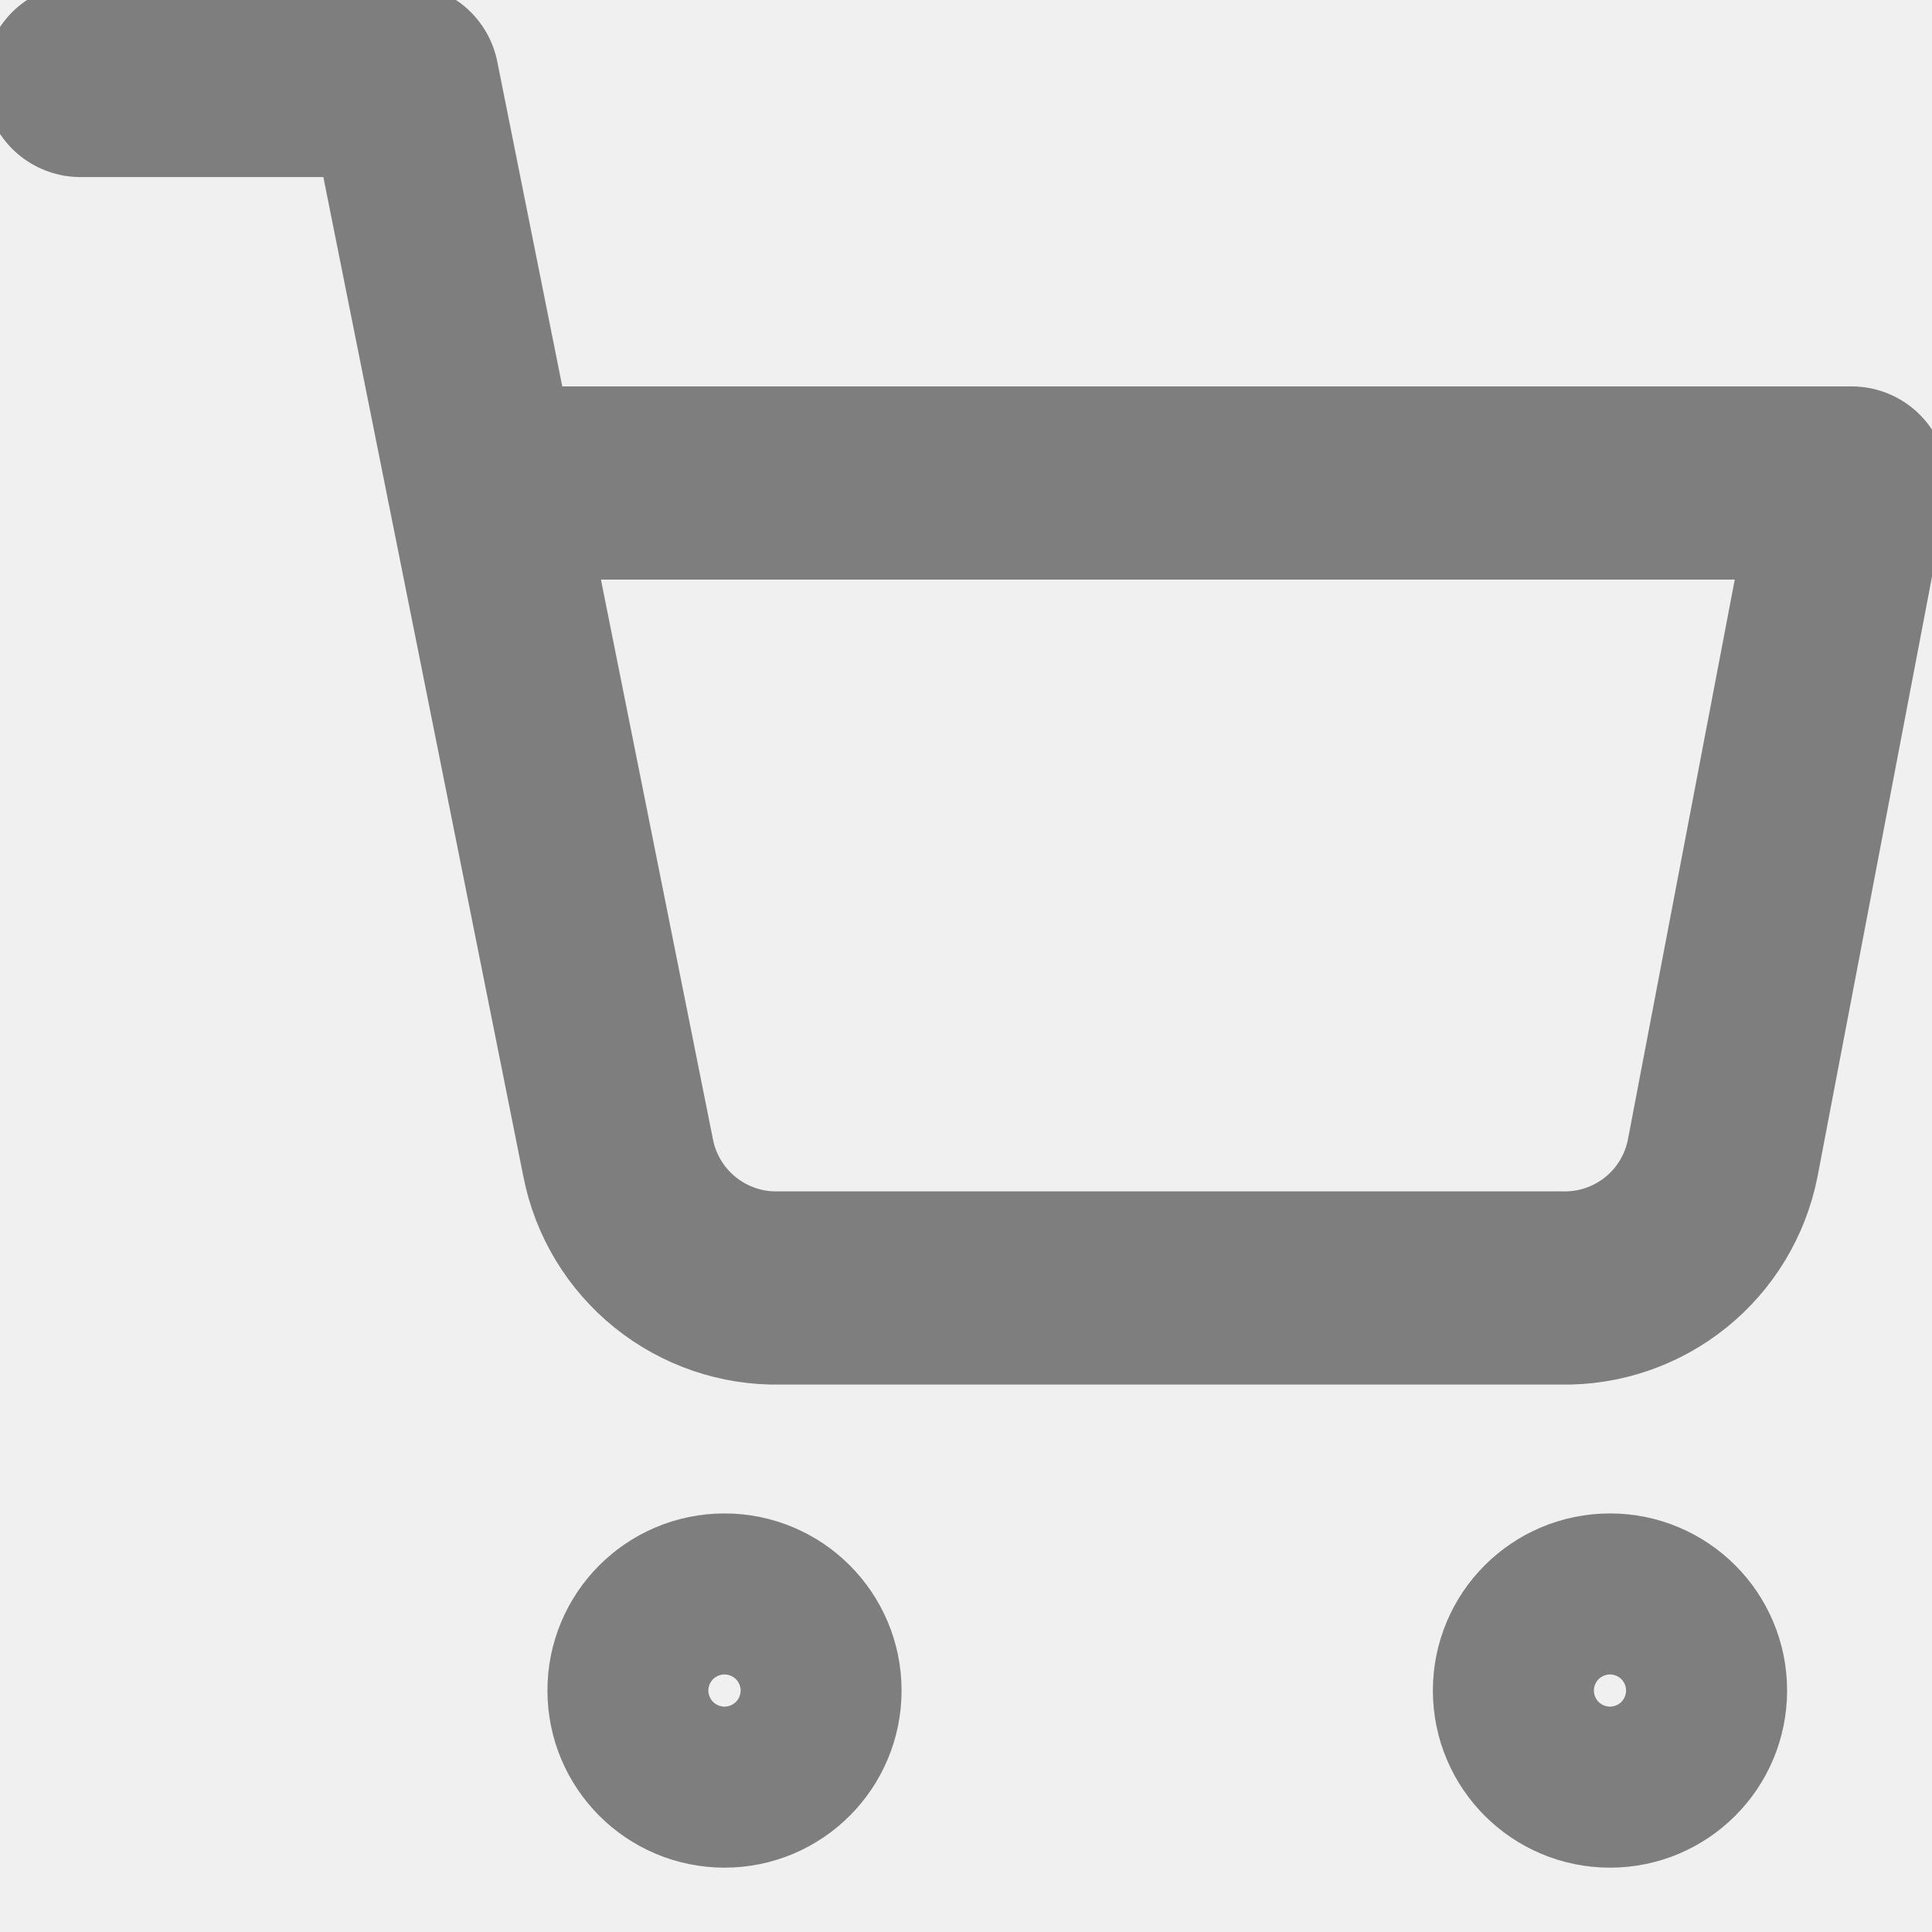
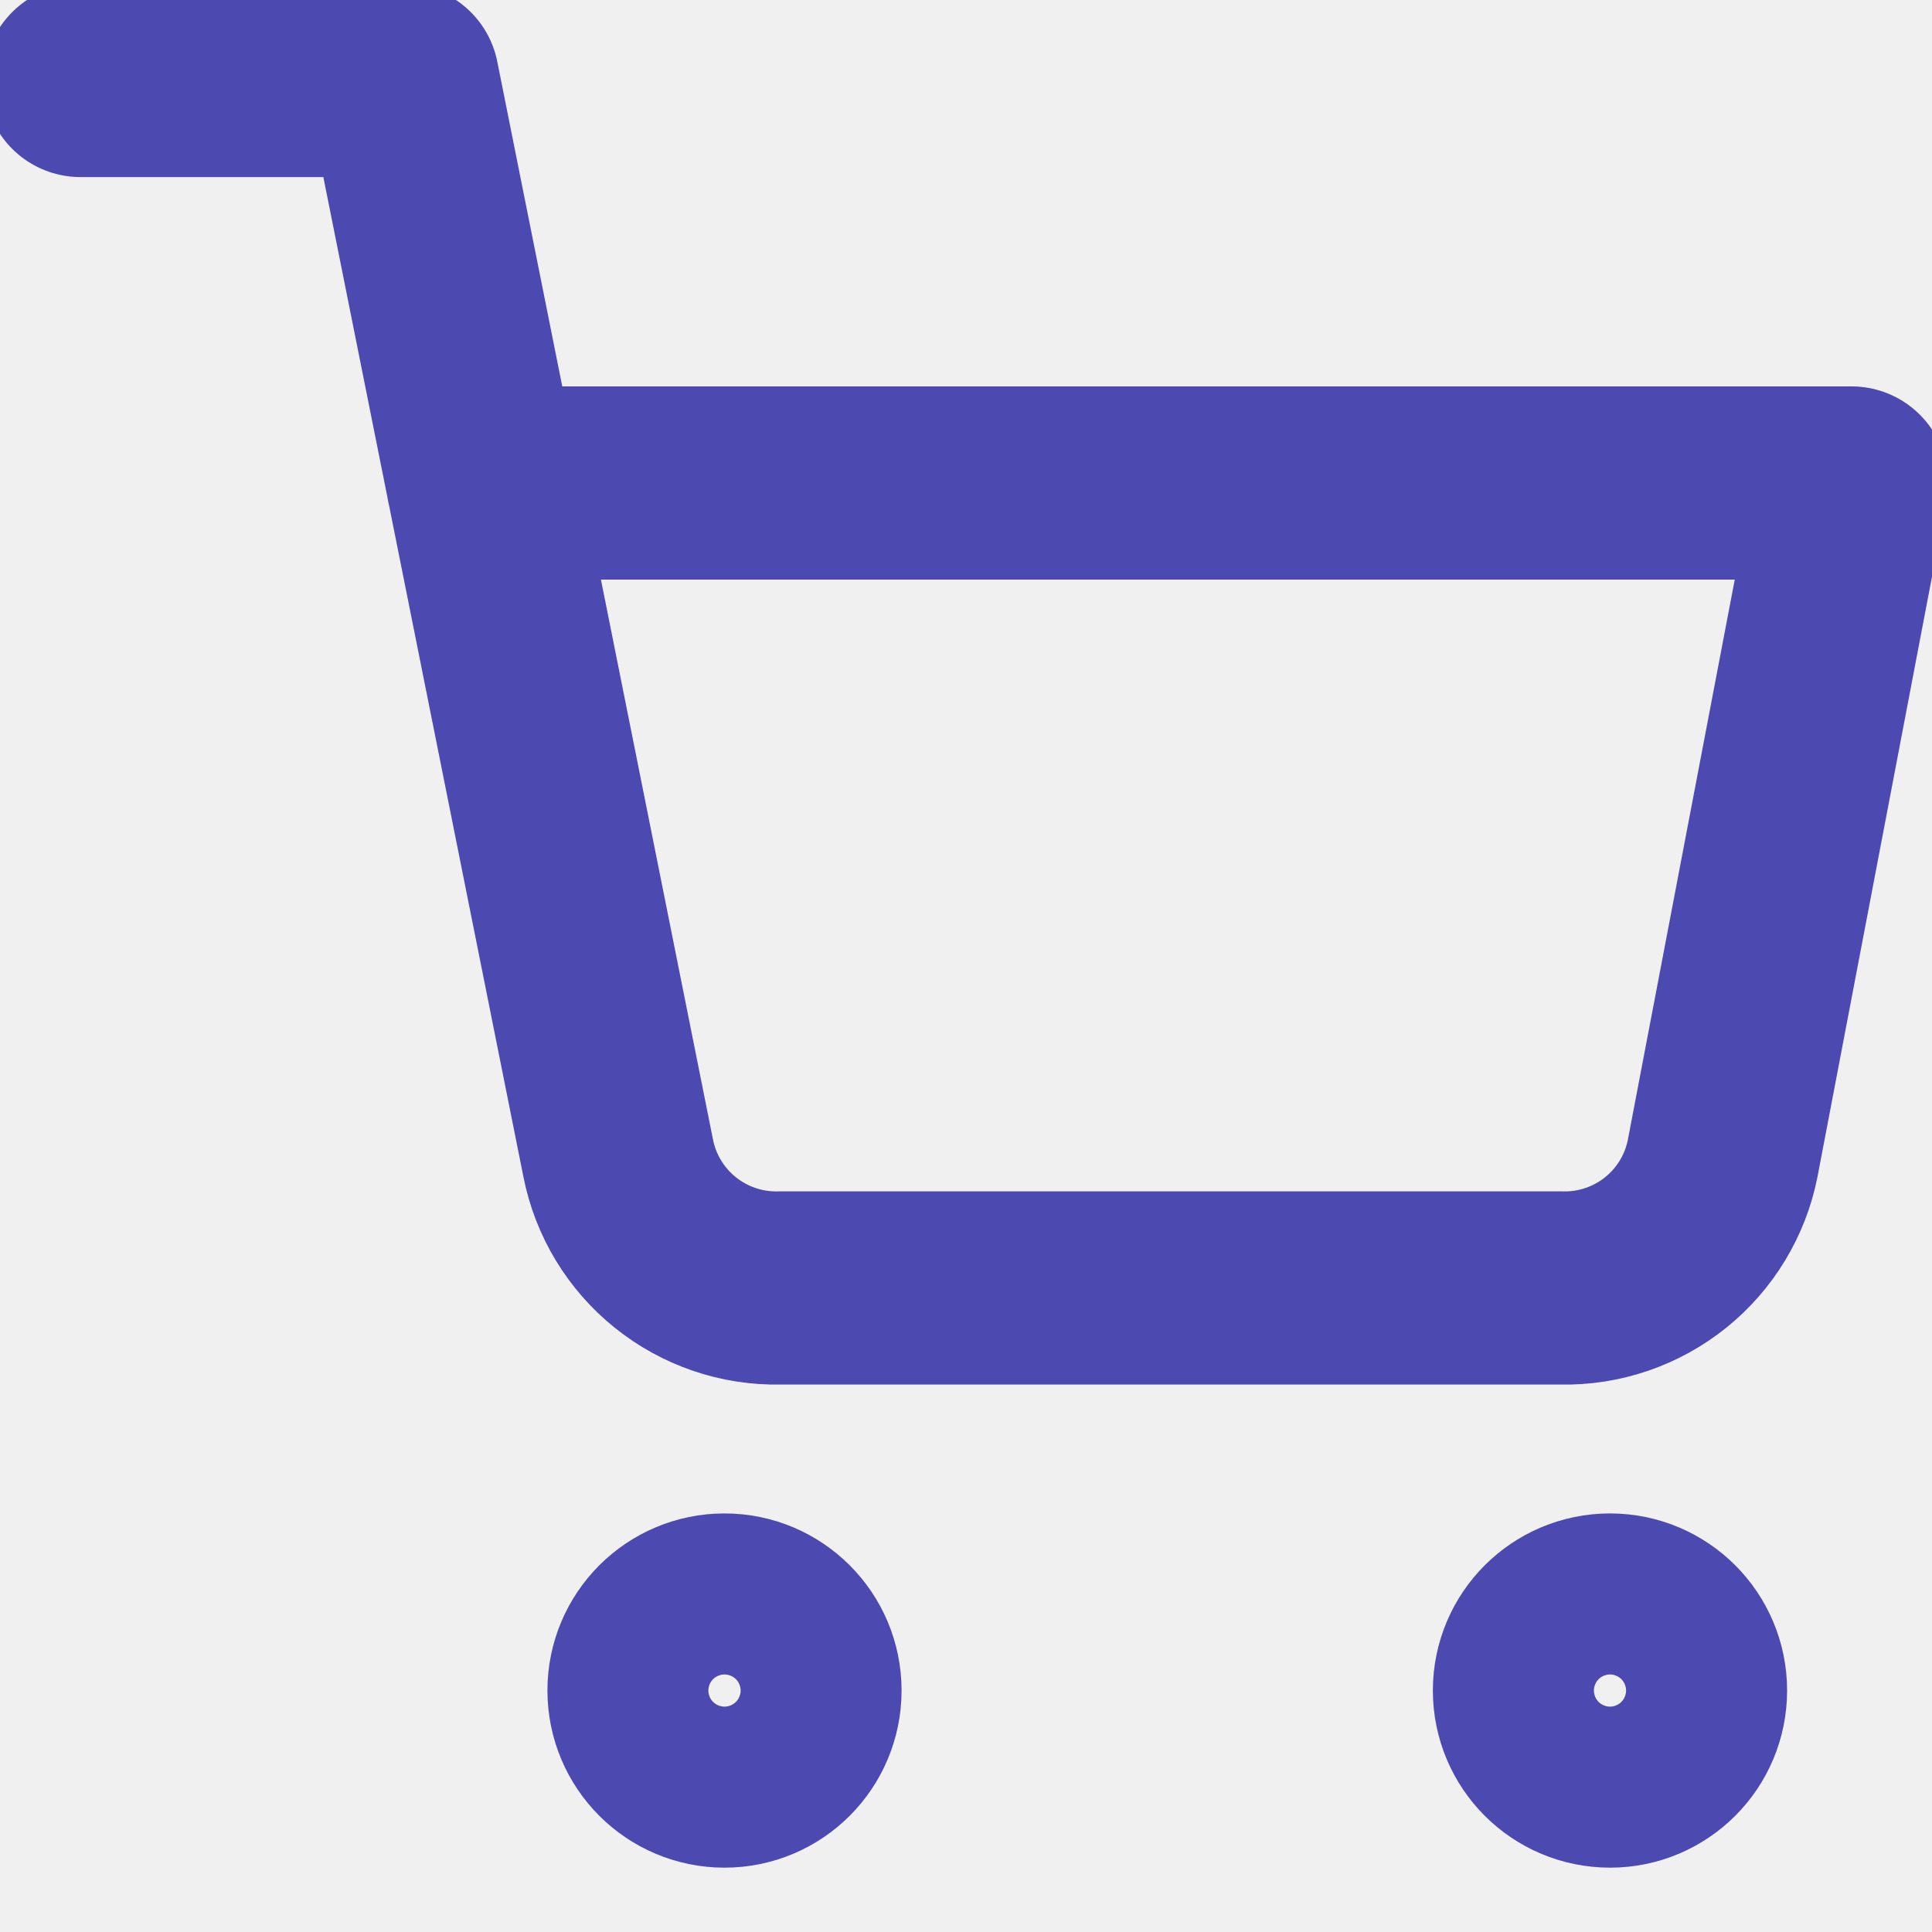
<svg xmlns="http://www.w3.org/2000/svg" width="20" height="20" viewBox="0 0 20 20" fill="none">
  <g clip-path="url(#clip0_309_3728)">
-     <path d="M16.667 18.334C17.127 18.334 17.5 17.961 17.5 17.5C17.5 17.04 17.127 16.667 16.667 16.667C16.206 16.667 15.833 17.04 15.833 17.5C15.833 17.961 16.206 18.334 16.667 18.334Z" stroke="#7E7E7E" stroke-width="2" stroke-linecap="round" stroke-linejoin="round" />
-     <path d="M7.5 18.334C7.96 18.334 8.333 17.961 8.333 17.5C8.333 17.04 7.96 16.667 7.5 16.667C7.04 16.667 6.667 17.04 6.667 17.5C6.667 17.961 7.04 18.334 7.5 18.334Z" stroke="#7E7E7E" stroke-width="2" stroke-linecap="round" stroke-linejoin="round" />
-     <path d="M0.833 0.833H4.167L6.4 11.991C6.476 12.375 6.685 12.72 6.99 12.965C7.294 13.21 7.676 13.341 8.067 13.333H16.167C16.558 13.341 16.939 13.21 17.244 12.965C17.548 12.72 17.757 12.375 17.833 11.991L19.167 5H5" stroke="#7E7E7E" stroke-width="2" stroke-linecap="round" stroke-linejoin="round" />
+     <path d="M16.667 18.334C17.127 18.334 17.5 17.961 17.5 17.5C17.5 17.04 17.127 16.667 16.667 16.667C16.206 16.667 15.833 17.04 15.833 17.5C15.833 17.961 16.206 18.334 16.667 18.334Z" stroke="#4c49b1" stroke-width="2" stroke-linecap="round" stroke-linejoin="round" />
+     <path d="M7.5 18.334C7.96 18.334 8.333 17.961 8.333 17.5C8.333 17.04 7.96 16.667 7.5 16.667C7.04 16.667 6.667 17.04 6.667 17.5C6.667 17.961 7.04 18.334 7.5 18.334Z" stroke="#4c49b1" stroke-width="2" stroke-linecap="round" stroke-linejoin="round" />
+     <path d="M0.833 0.833H4.167L6.4 11.991C6.476 12.375 6.685 12.72 6.99 12.965C7.294 13.21 7.676 13.341 8.067 13.333H16.167C16.558 13.341 16.939 13.21 17.244 12.965C17.548 12.72 17.757 12.375 17.833 11.991L19.167 5H5" stroke="#4c49b1" stroke-width="2" stroke-linecap="round" stroke-linejoin="round" />
  </g>
  <defs>
    <clipPath id="clip0_309_3728">
      <rect width="20" height="20" fill="white" />
    </clipPath>
  </defs>
</svg>
